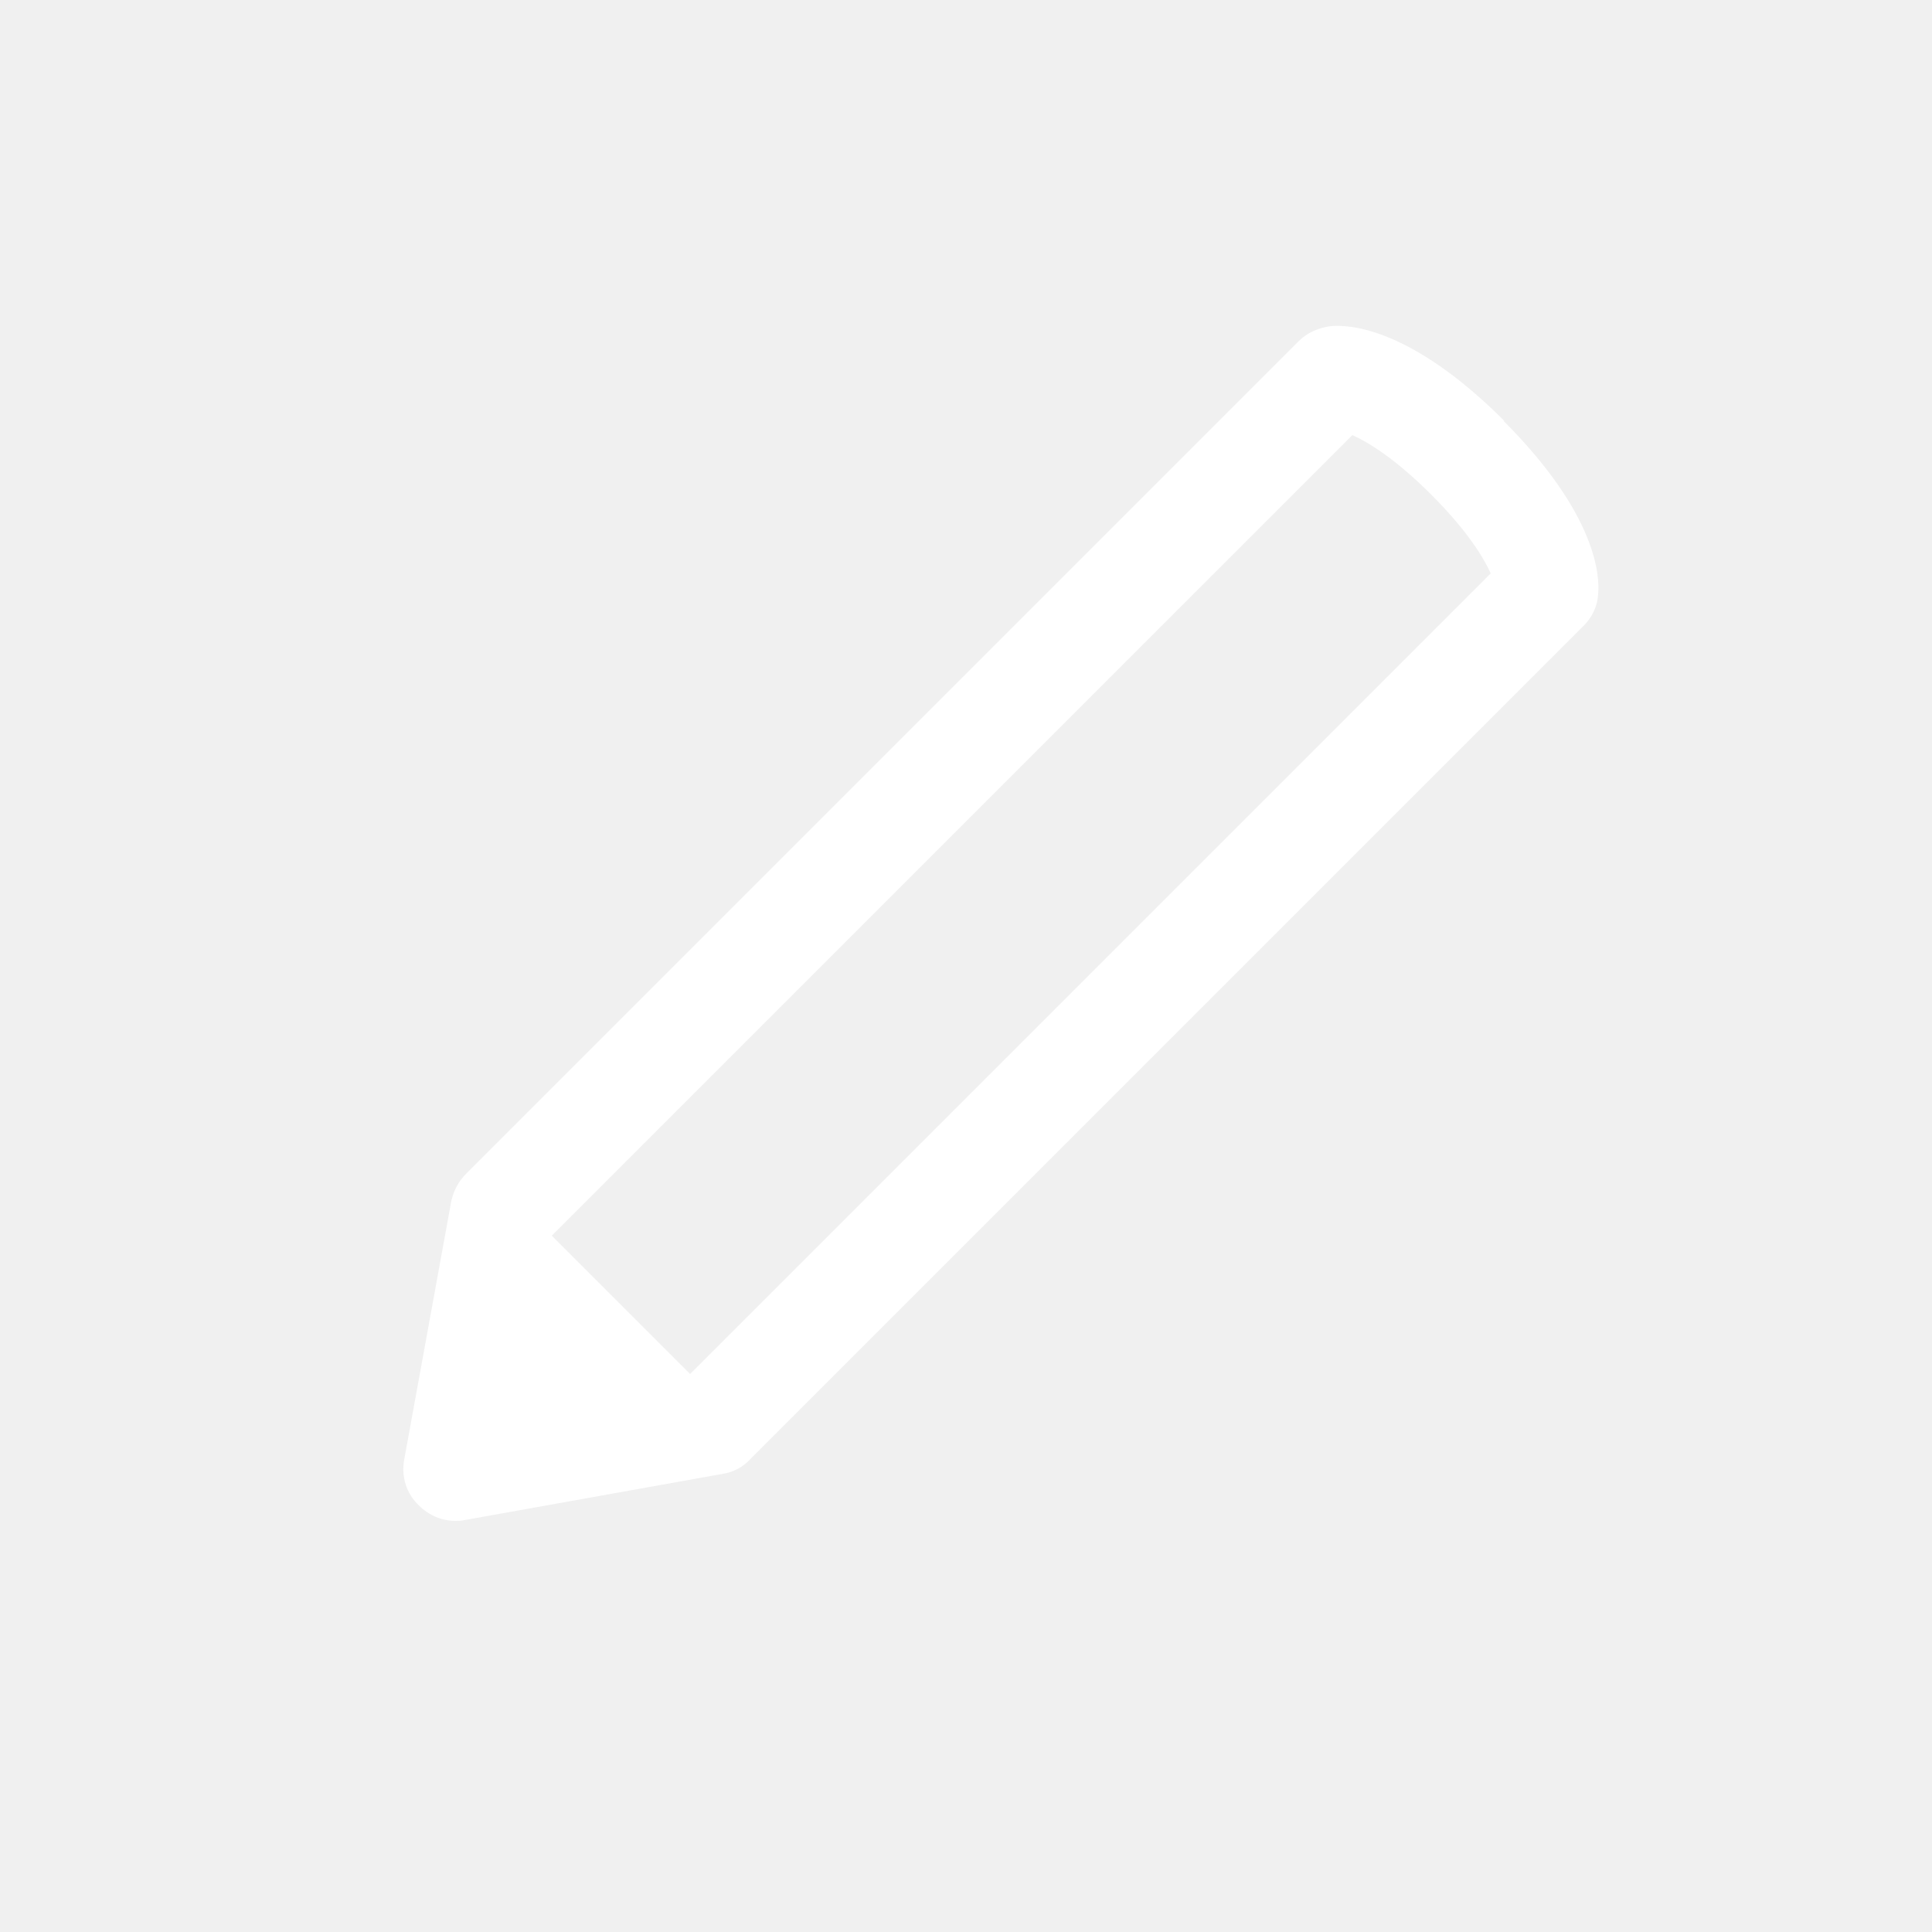
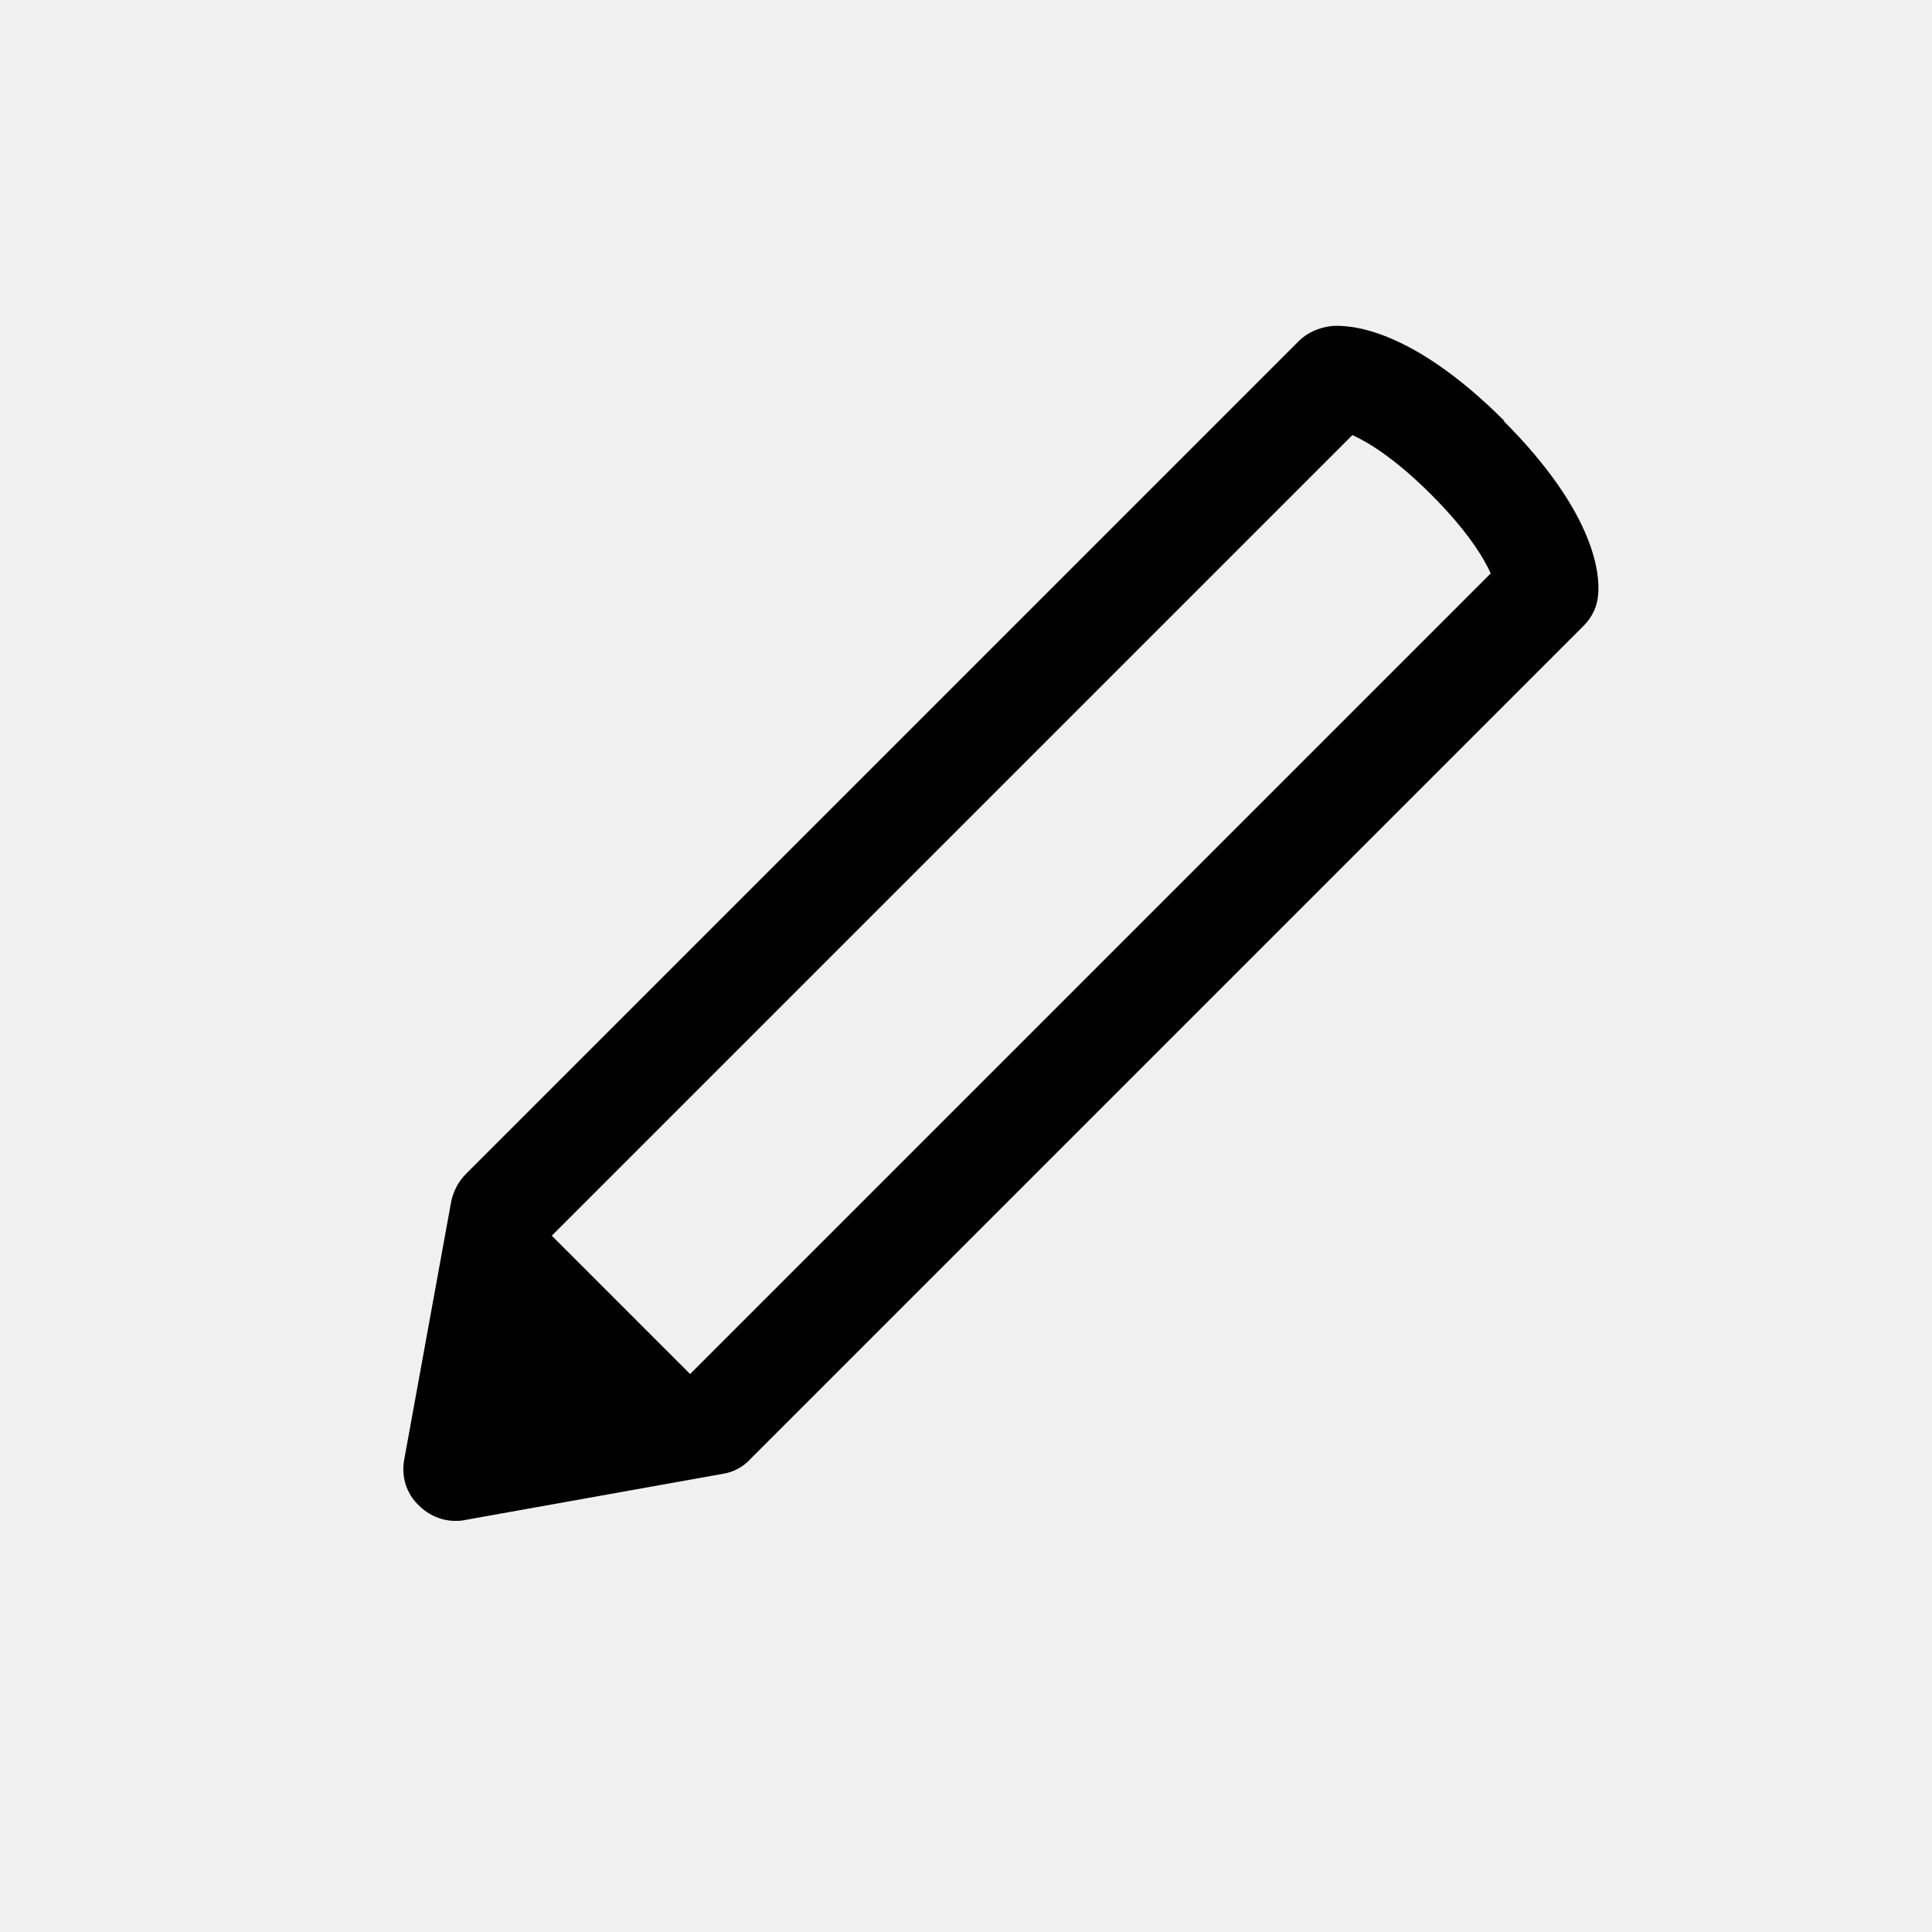
- <svg xmlns="http://www.w3.org/2000/svg" id="Layer_1" data-name="Layer 1" viewBox="0 0 25 25" style="fill:white">
+ <svg xmlns="http://www.w3.org/2000/svg" id="Layer_1" data-name="Layer 1" viewBox="0 0 25 25">
  <defs>
    <style>
      .cls-1 {
        fill: none;
      }
    </style>
  </defs>
  <path class="cls-1" d="m17.5,5.62L7.14,15.98l1.79,1.79,10.36-10.36c-.09-.2-.3-.55-.77-1.02-.47-.47-.82-.68-1.02-.77Z" />
  <path d="m19.47,5.45c-1.23-1.23-2.03-1.25-2.25-1.23-.15.02-.3.08-.41.19L6.03,15.19c-.1.1-.16.22-.19.35l-.61,3.35c-.04.22.03.44.19.59.13.13.3.2.47.2.04,0,.08,0,.12-.01l3.35-.6c.13-.02.26-.09.35-.19l10.78-10.78c.11-.11.18-.25.19-.41.02-.22,0-1.02-1.23-2.25Zm-10.54,12.33l-1.79-1.79,10.36-10.36c.2.09.55.3,1.02.77.47.47.68.82.77,1.02l-10.36,10.36Z" />
</svg>
